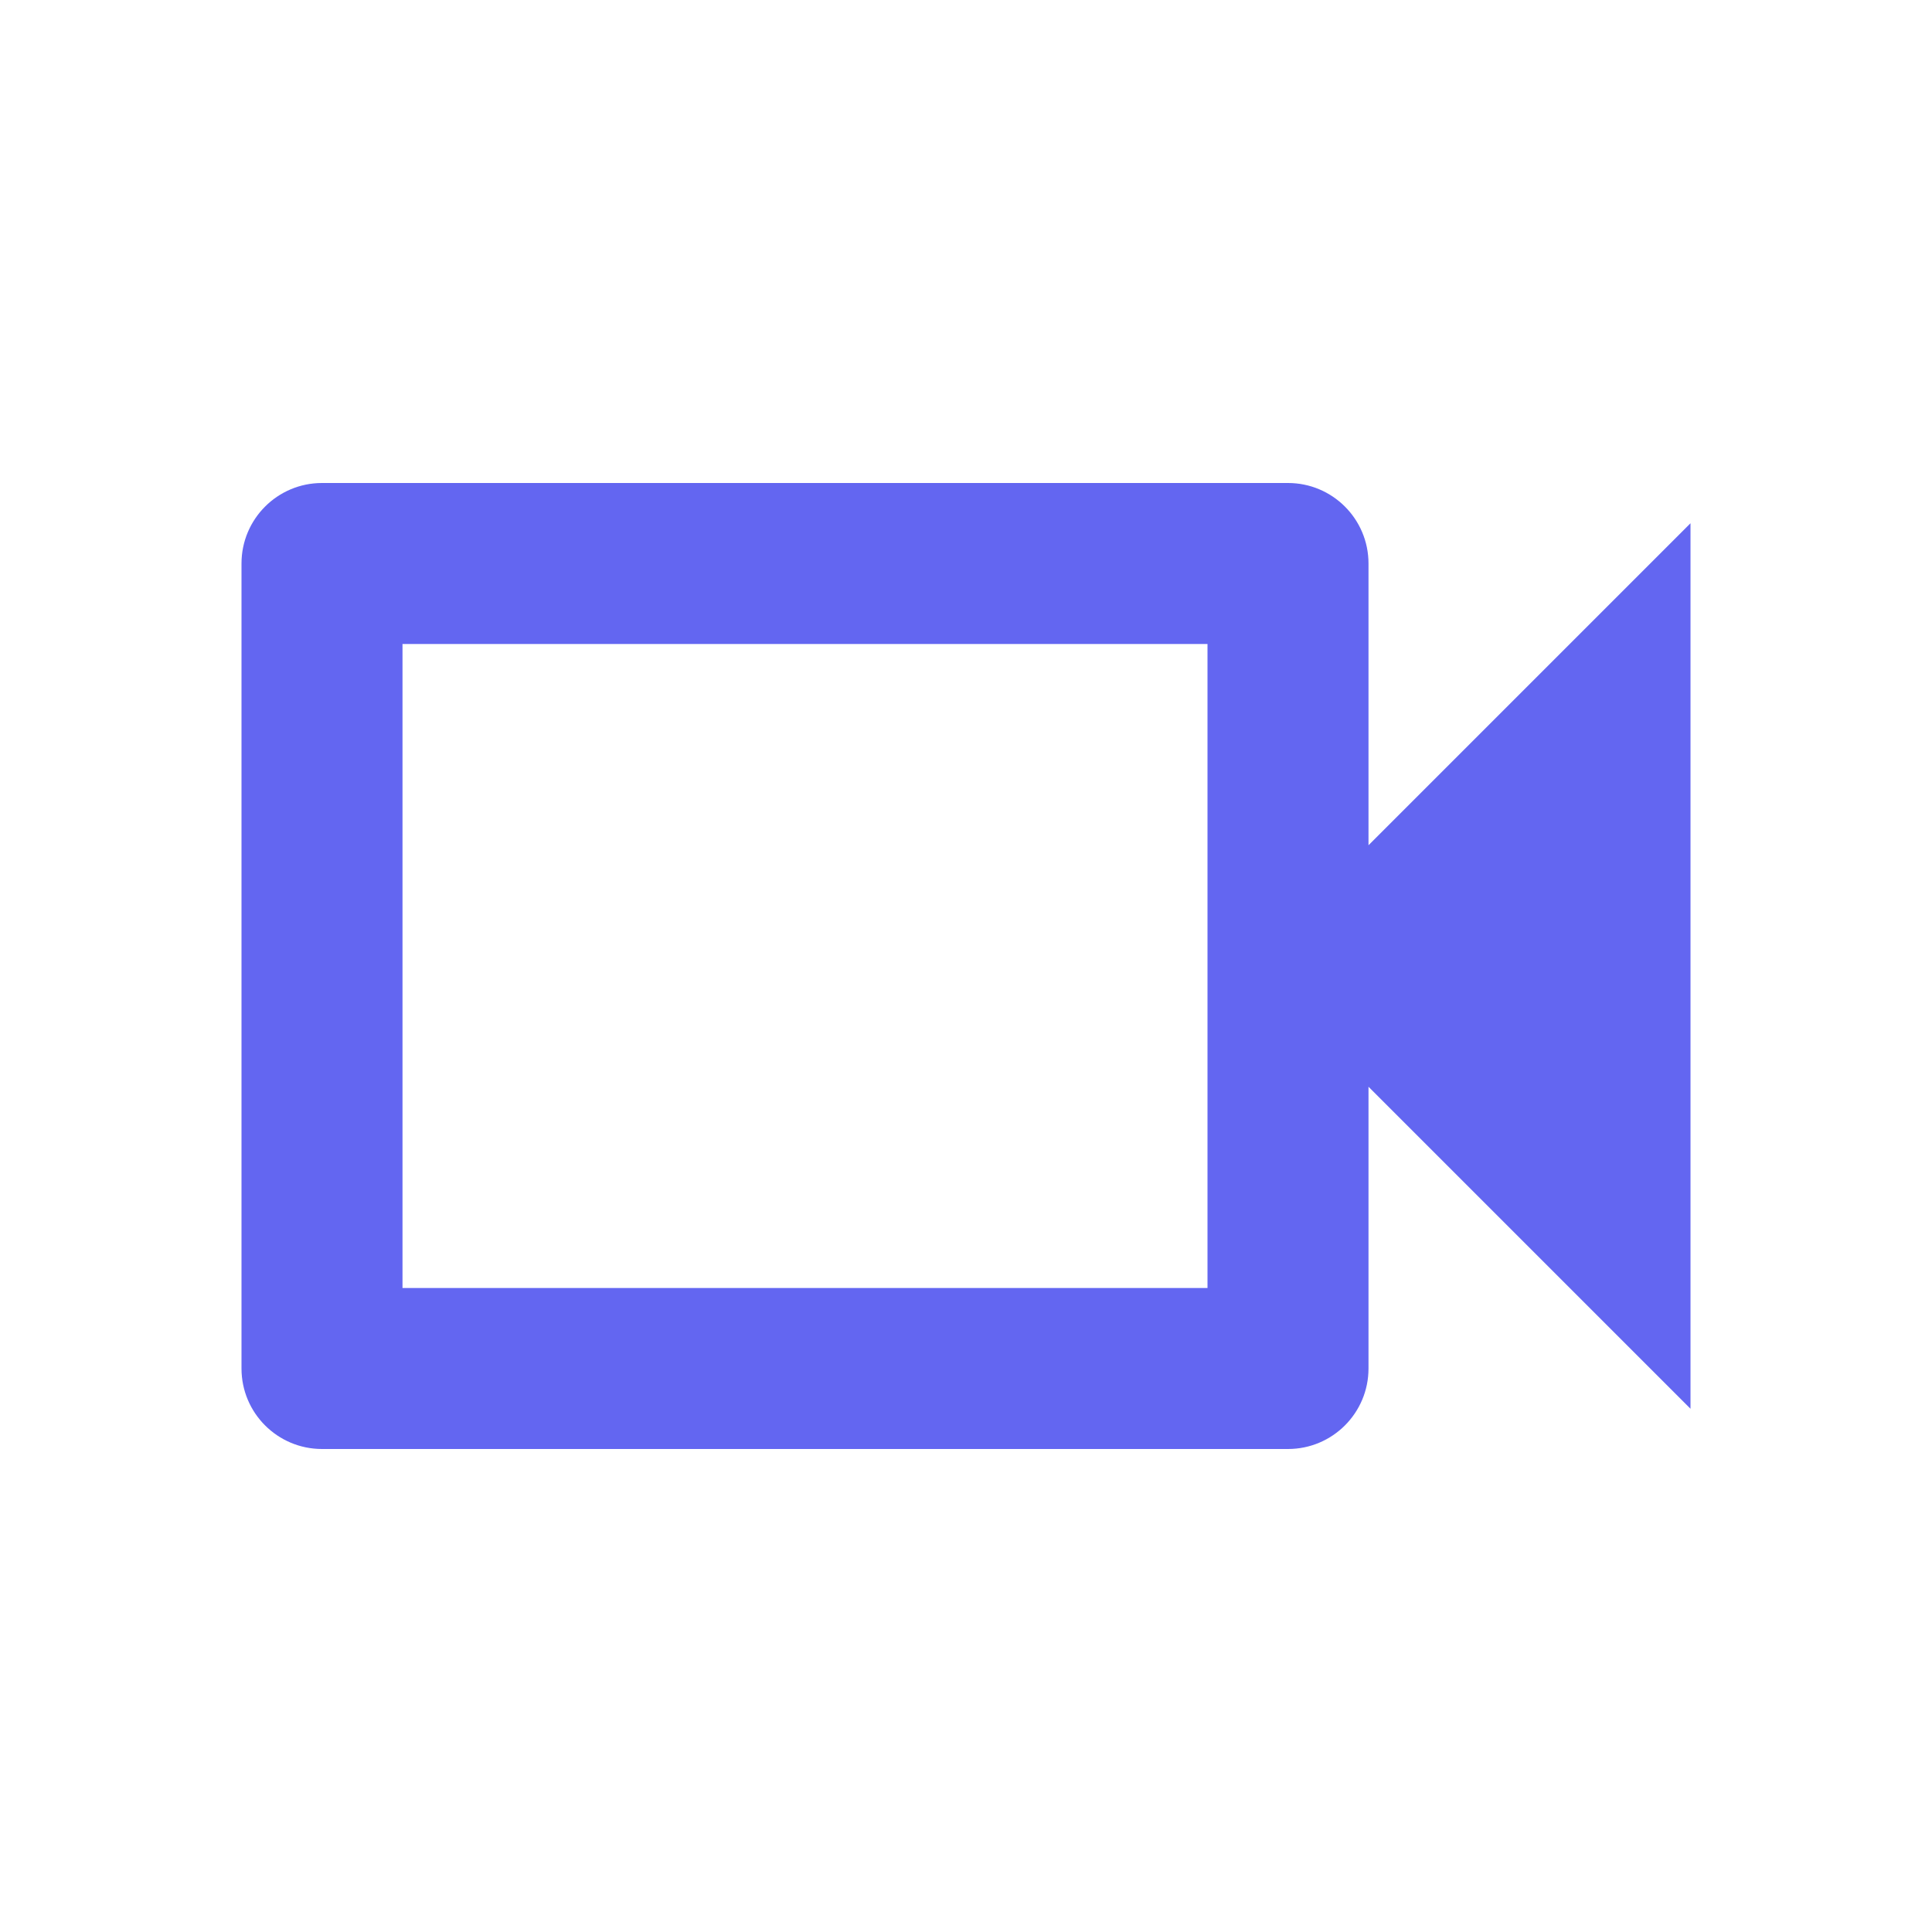
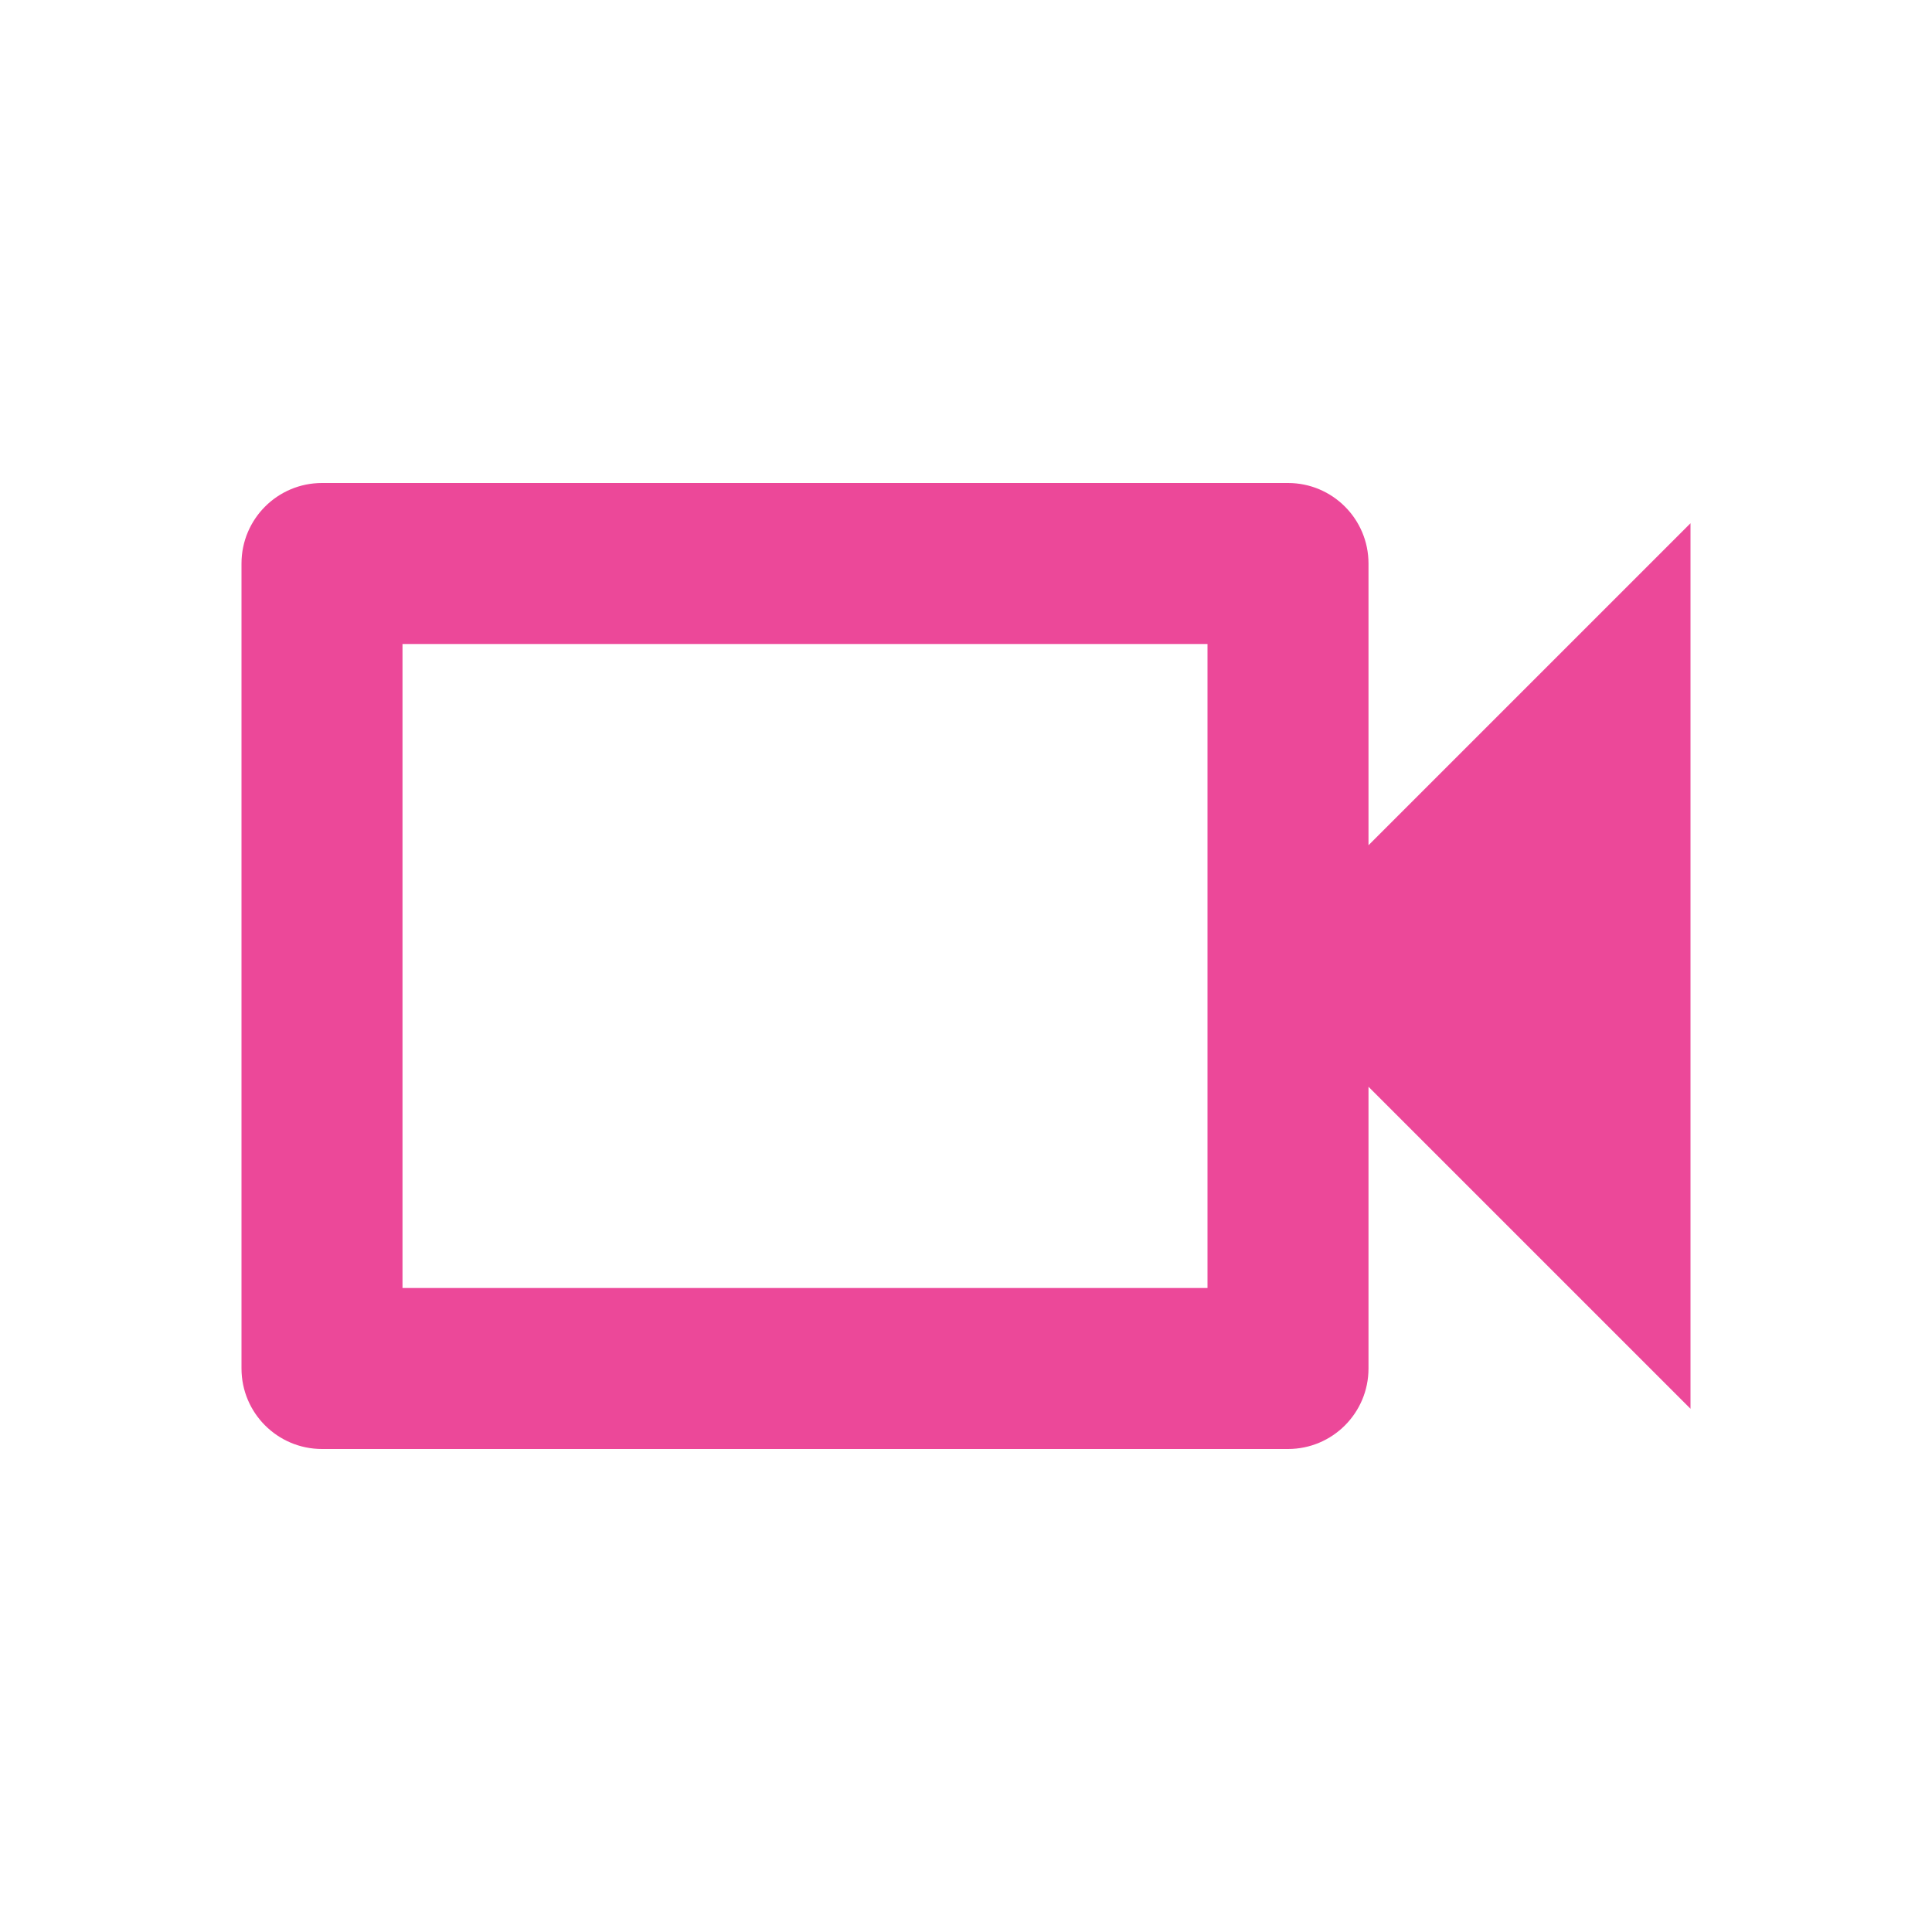
<svg xmlns="http://www.w3.org/2000/svg" width="1em" height="1em" viewBox="0 0 24 24">
-   <path fill="#6366f1" d="M15 8v8H5V8zm1-2H4a1 1 0 0 0-1 1v10a1 1 0 0 0 1 1h12a1 1 0 0 0 1-1v-3.5l4 4v-11l-4 4V7a1 1 0 0 0-1-1" />
+   <path fill="#ec4899" d="M15 8v8H5V8zm1-2H4a1 1 0 0 0-1 1v10a1 1 0 0 0 1 1h12a1 1 0 0 0 1-1v-3.5l4 4v-11l-4 4V7a1 1 0 0 0-1-1" />
</svg>
